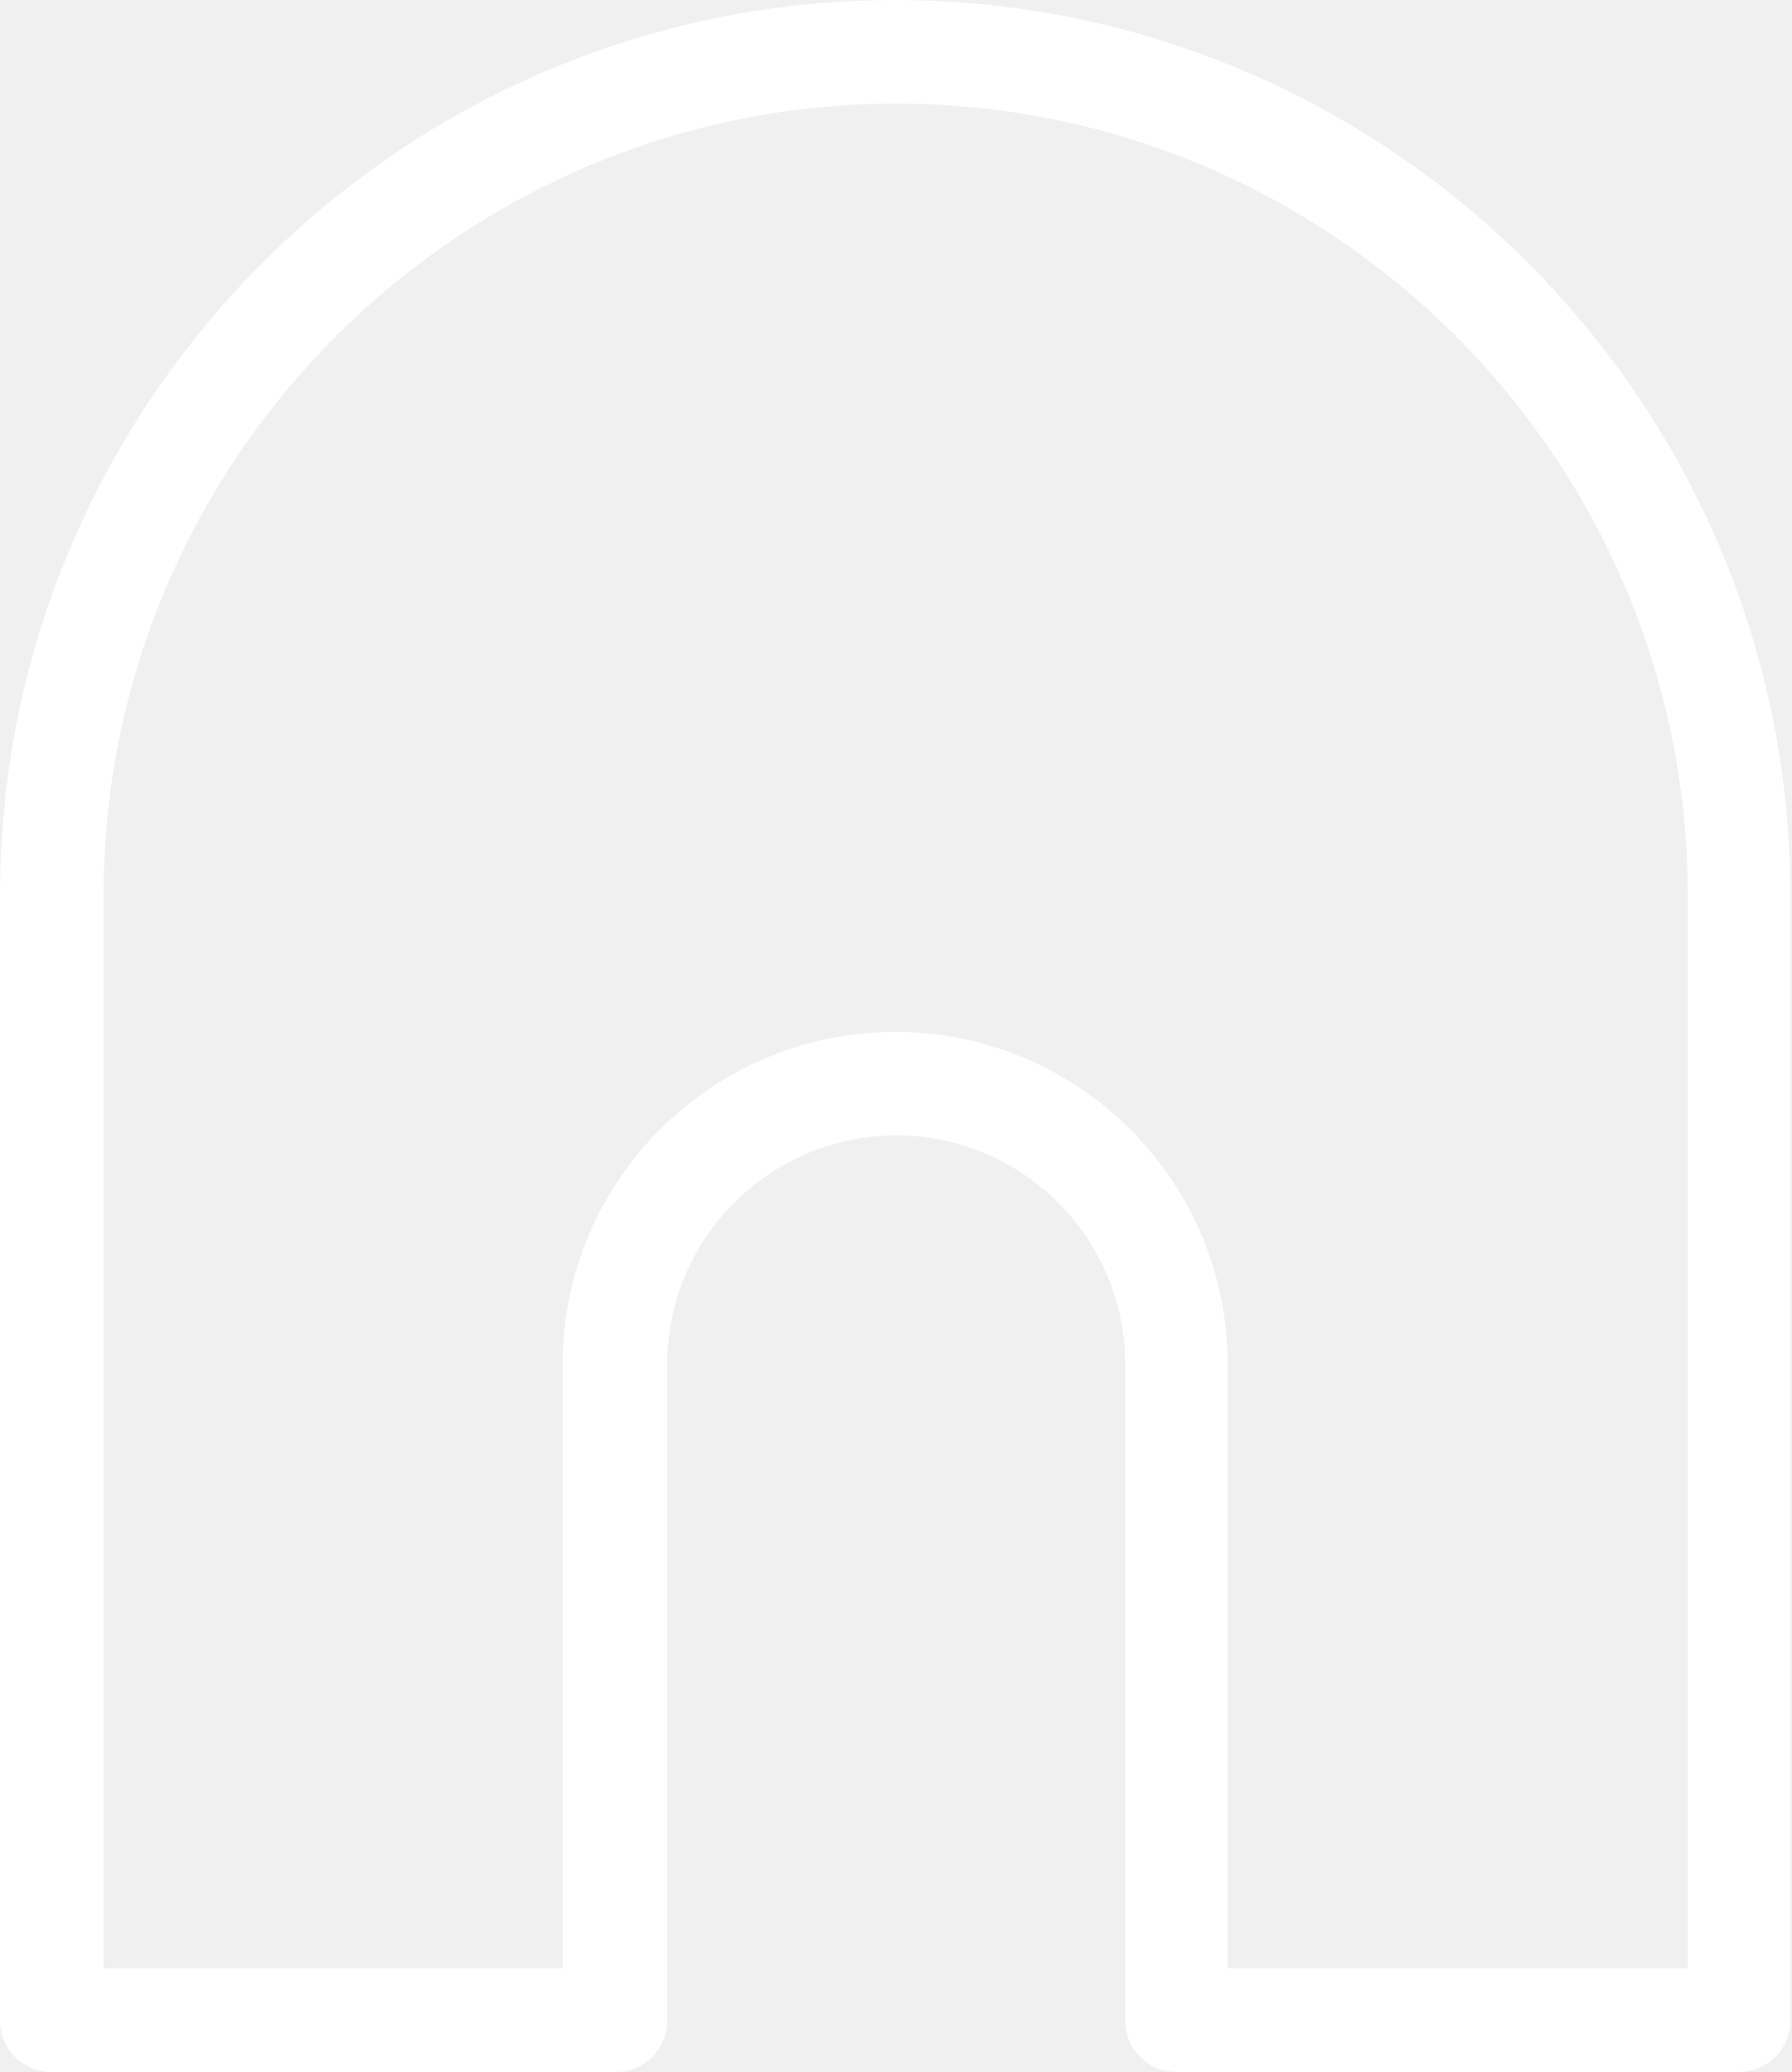
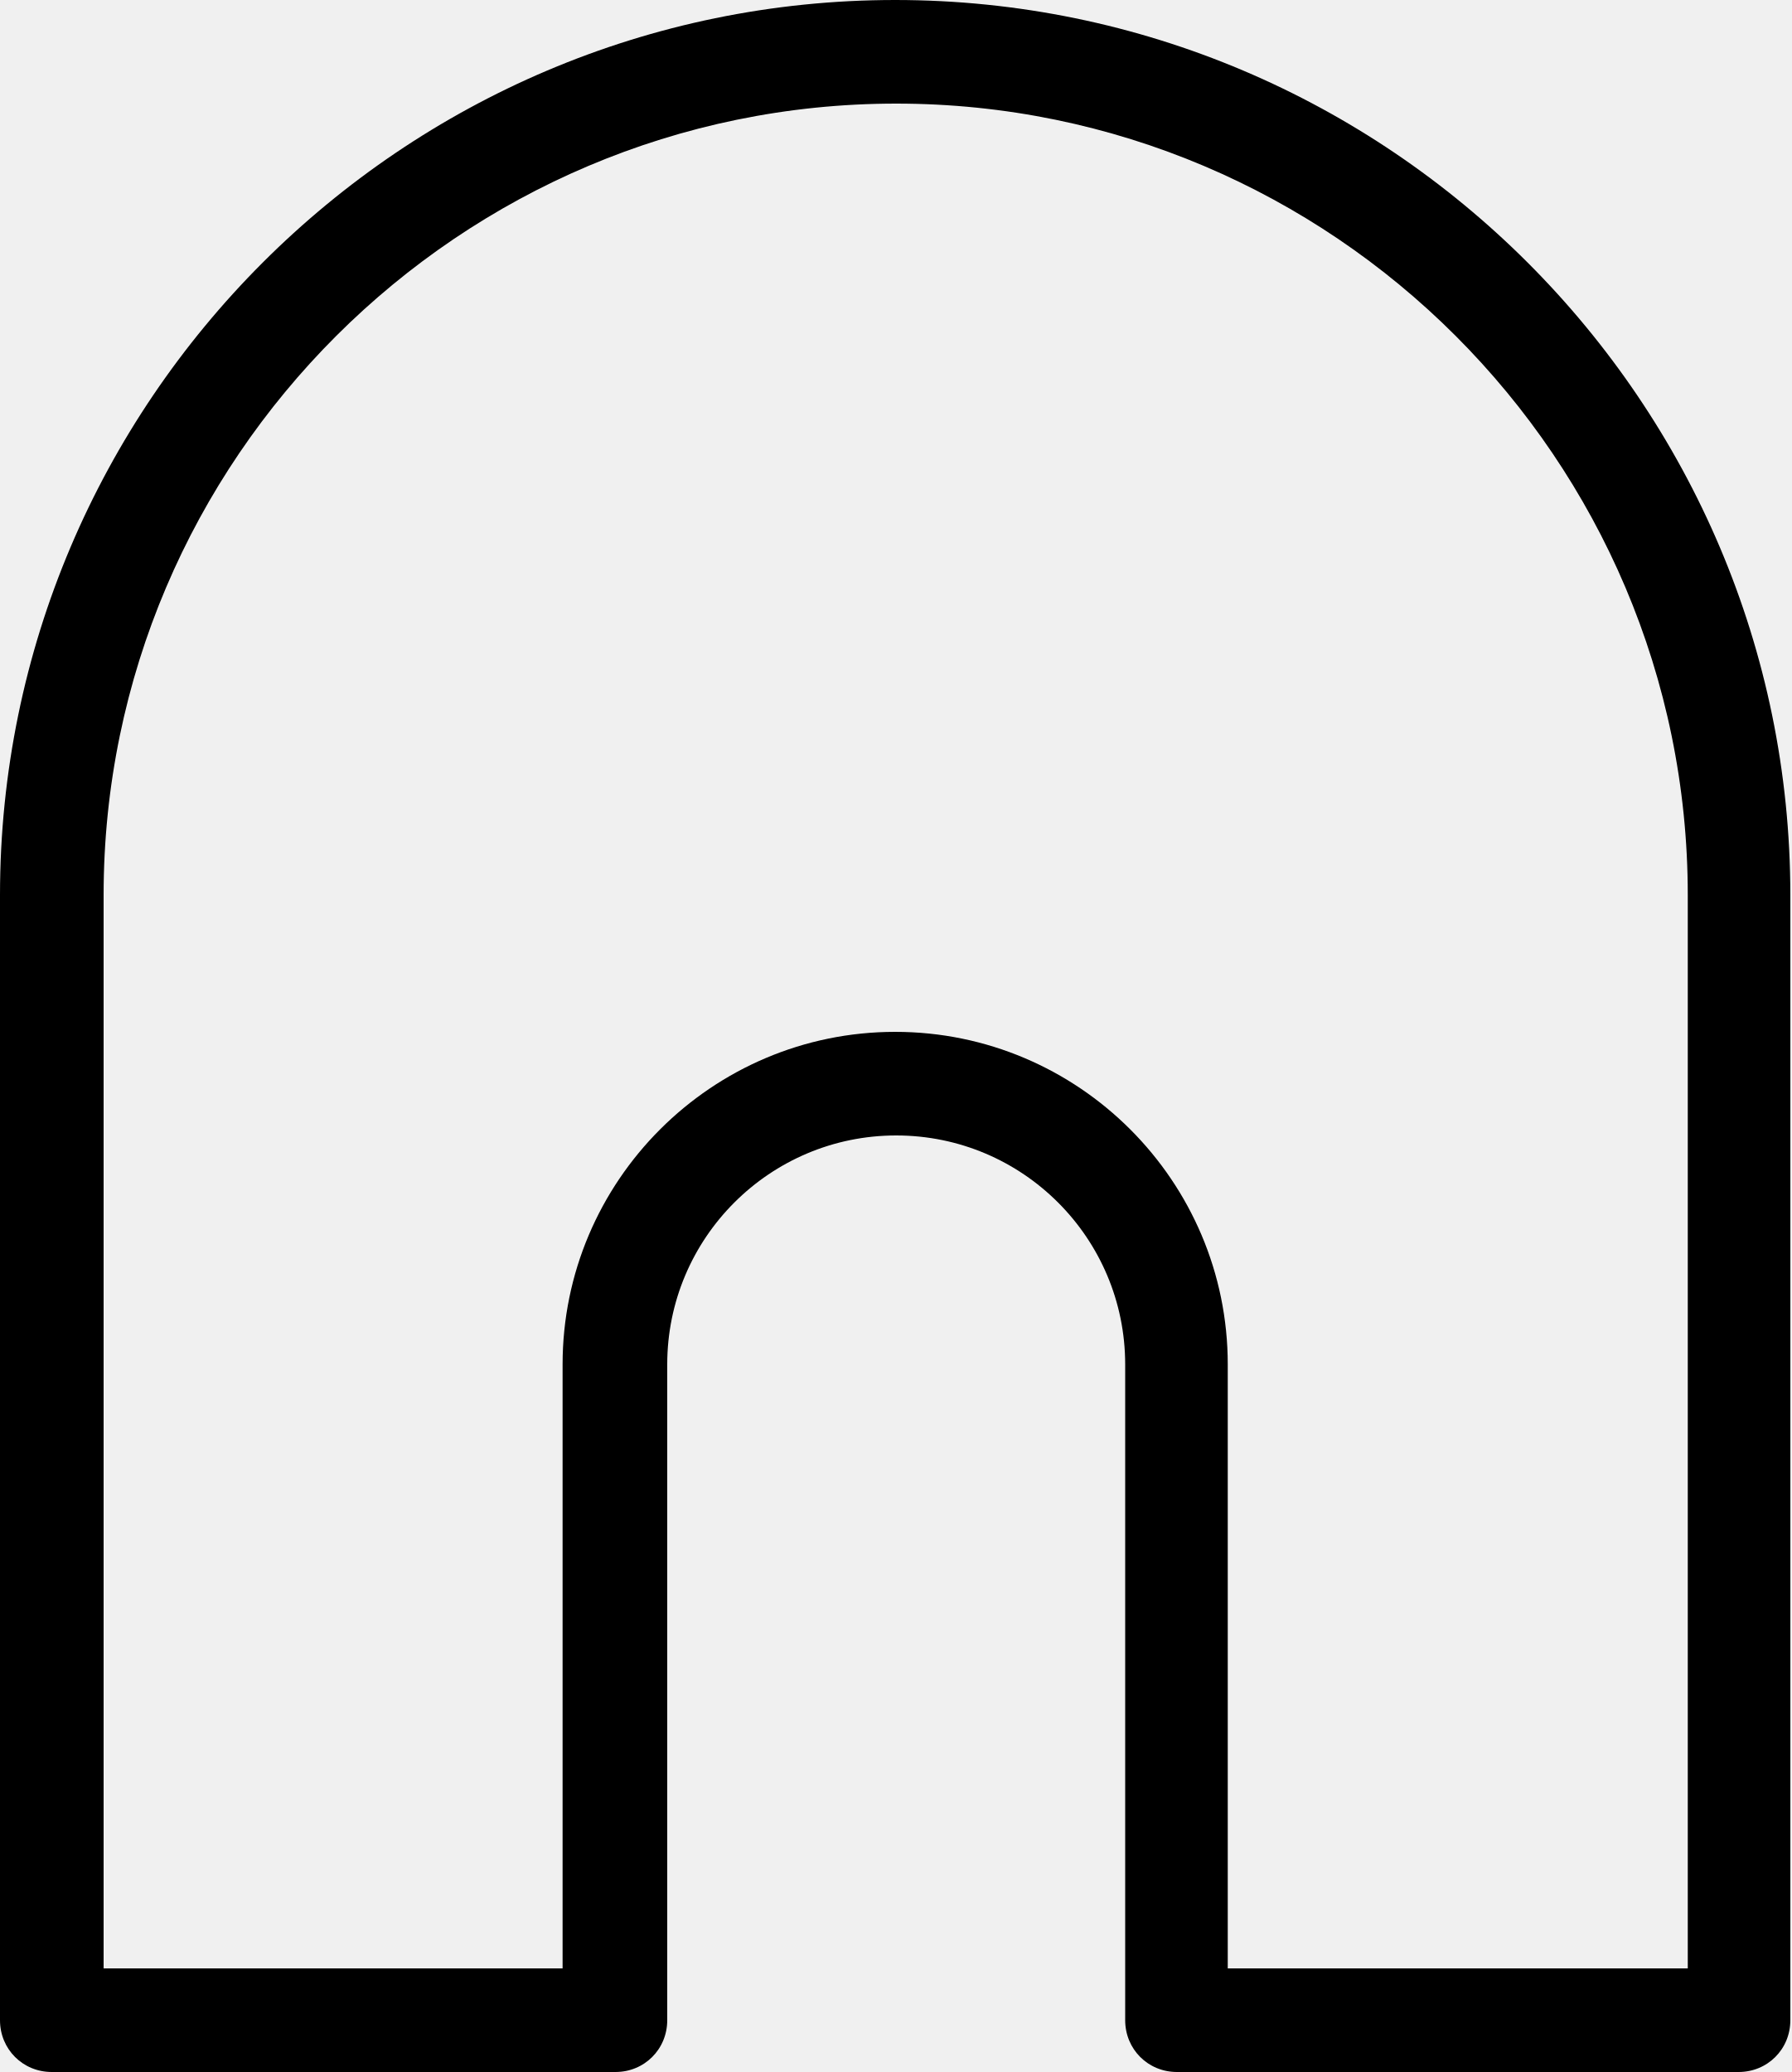
<svg xmlns="http://www.w3.org/2000/svg" id="_레이어_2" data-name="레이어_2" viewBox="0 0 17.29 20">
-   <defs>
-     <style>
-       .cls-1 {
-         fill: #fff;
-       }
-     </style>
-   </defs>
  <g id="_레이어_1-2" data-name="레이어_1">
-     <path class="cls-1" d="M16.79,20h-5.43c-.28,0-.5-.22-.5-.5v-6.33c0-1.22-.99-2.21-2.21-2.21s-2.21.99-2.21,2.21v6.33c0,.28-.22.5-.5.5H.5c-.28,0-.5-.22-.5-.5v-10.86C0,3.88,3.88,0,8.64,0s8.64,3.88,8.64,8.64v10.86c0,.28-.22.5-.5.5ZM11.86,19h4.43v-10.36c0-4.21-3.43-7.64-7.64-7.64S1,4.43,1,8.64v10.36h4.43v-5.83c0-1.77,1.44-3.21,3.21-3.21s3.21,1.44,3.21,3.21v5.83Z" />
+     <path d="M16.79,20h-5.43c-.28,0-.5-.22-.5-.5v-6.33c0-1.22-.99-2.21-2.21-2.21s-2.21.99-2.21,2.21v6.33c0,.28-.22.5-.5.5H.5c-.28,0-.5-.22-.5-.5v-10.86C0,3.88,3.88,0,8.64,0s8.64,3.88,8.64,8.64v10.86c0,.28-.22.5-.5.5ZM11.86,19h4.43v-10.36c0-4.21-3.43-7.64-7.64-7.64S1,4.43,1,8.64v10.36h4.43v-5.83c0-1.77,1.44-3.21,3.21-3.21s3.21,1.44,3.21,3.21v5.83Z" />
  </g>
</svg>
